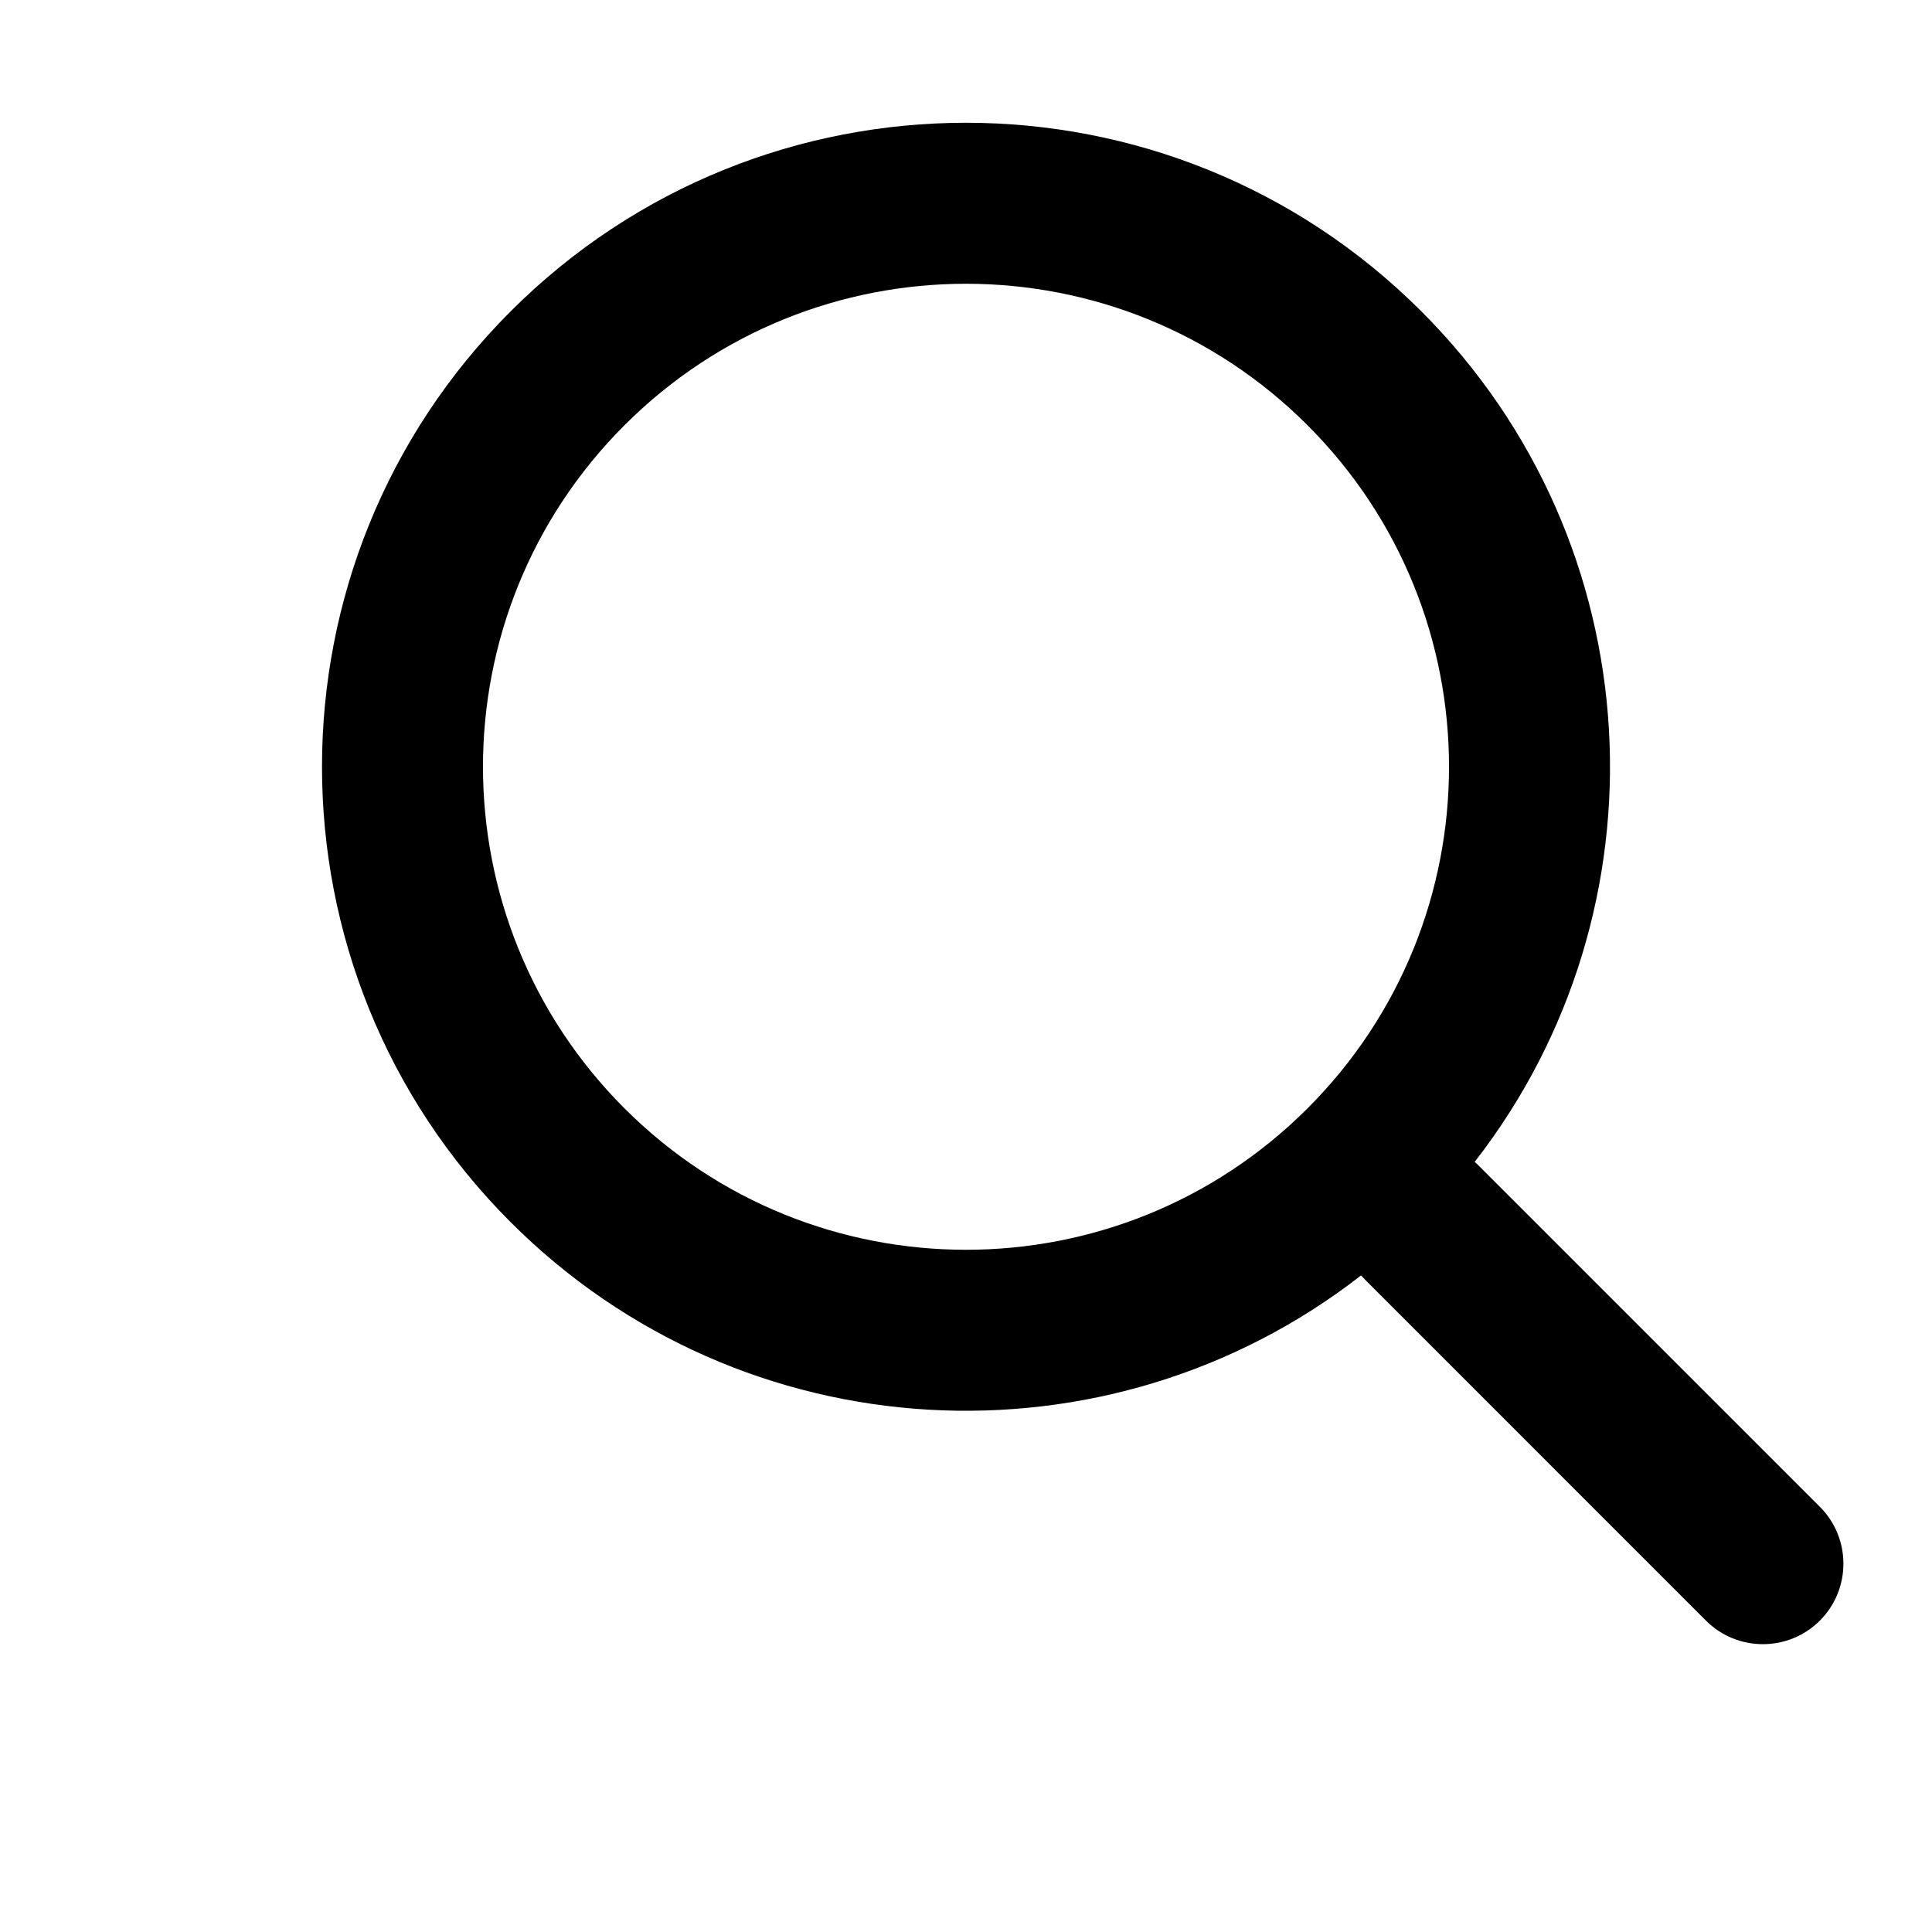
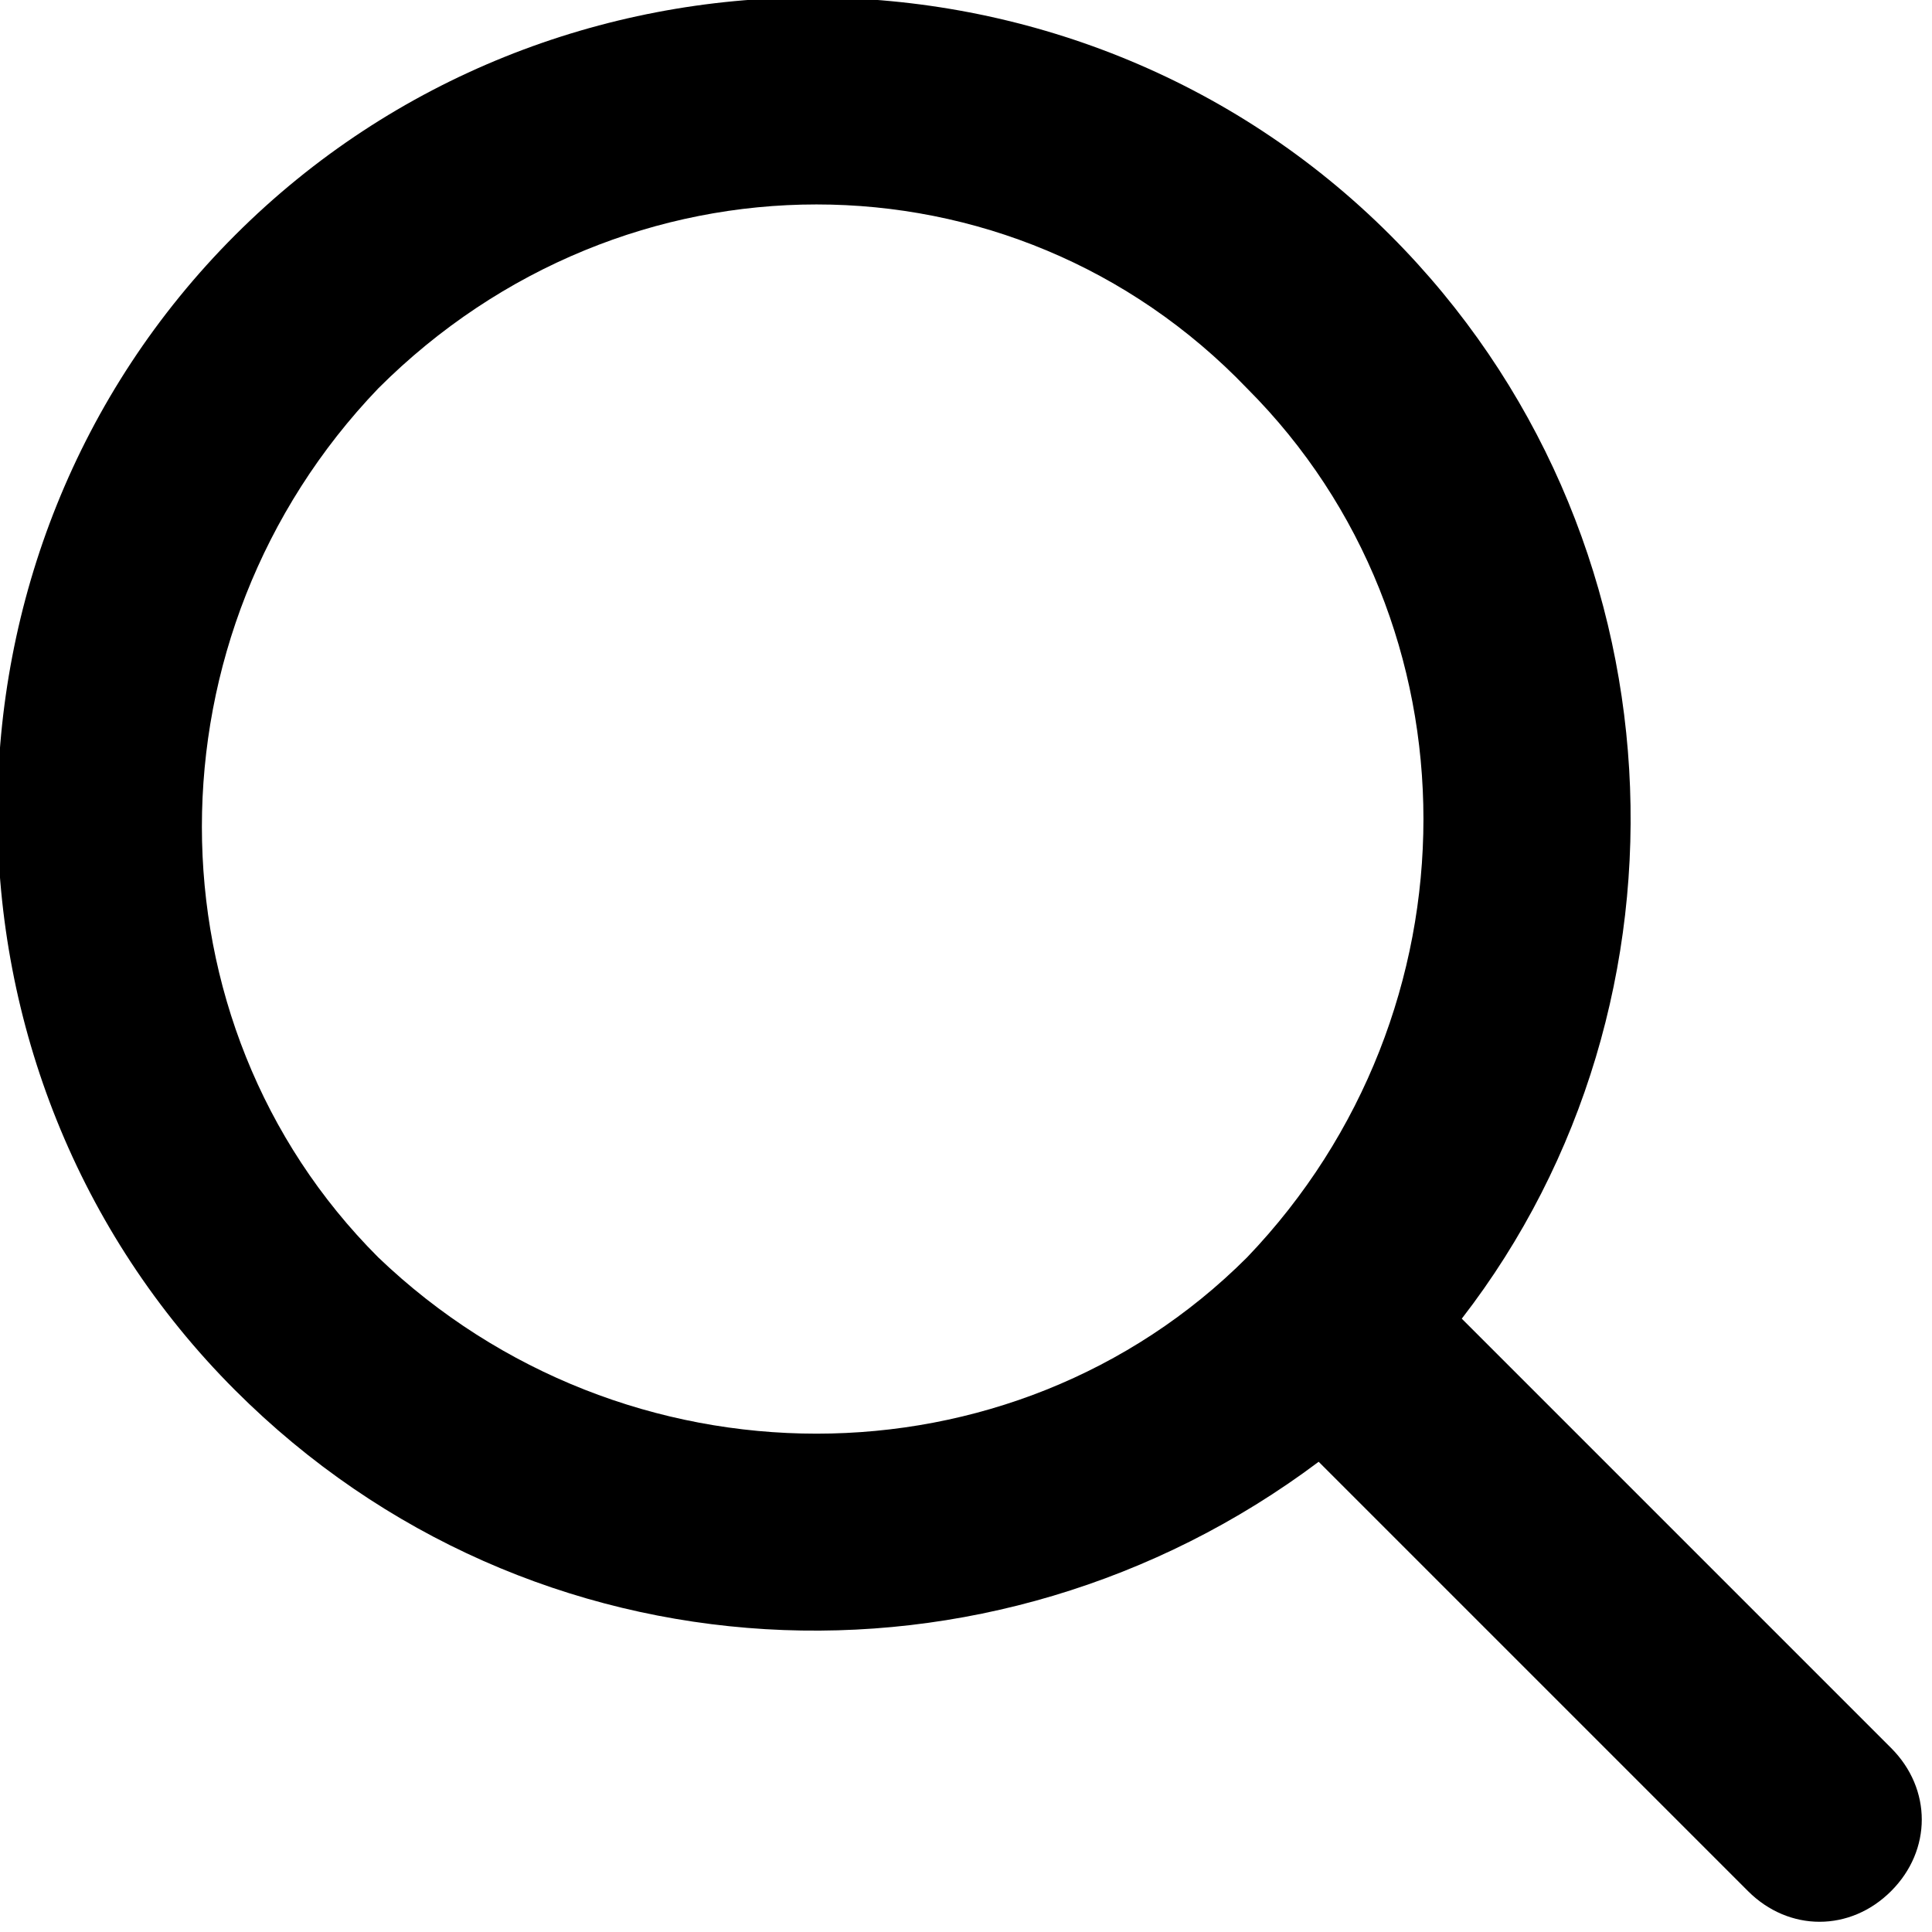
- <svg xmlns="http://www.w3.org/2000/svg" width="24" height="24" viewBox="0 0 24 24" fill="none">
-   <path fill-rule="evenodd" clip-rule="evenodd" d="M18.319 14.433C20.763 11.294 20.542 6.753 17.657 3.868C14.533 0.744 9.467 0.744 6.343 3.868C3.219 6.992 3.219 12.058 6.343 15.182C9.228 18.067 13.769 18.288 16.907 15.844C16.921 15.86 16.935 15.874 16.95 15.889L21.192 20.132C21.583 20.522 22.216 20.522 22.607 20.132C22.997 19.741 22.997 19.108 22.607 18.718L18.364 14.475C18.349 14.46 18.334 14.446 18.319 14.433ZM16.243 5.283C18.586 7.626 18.586 11.425 16.243 13.768C13.899 16.111 10.101 16.111 7.757 13.768C5.414 11.425 5.414 7.626 7.757 5.283C10.101 2.939 13.899 2.939 16.243 5.283Z" fill="currentColor" />
+ <svg xmlns="http://www.w3.org/2000/svg" version="1.1" id="Layer_1" x="0px" y="0px" viewBox="0 0 18.9 18.9" style="enable-background:new 0 0 18.9 18.9;" xml:space="preserve">
+   <style type="text/css">
+ 	.st0{fill-rule:evenodd;clip-rule:evenodd;}
+ </style>
+   <path class="st0" d="M14.3,12.9c2.4-3.1,2.2-7.7-0.7-10.6c-3.1-3.1-8.2-3.1-11.3,0c-3.1,3.1-3.1,8.2,0,11.3  c2.9,2.9,7.4,3.1,10.6,0.7c0,0,0,0,0,0l4.2,4.2c0.4,0.4,1,0.4,1.4,0c0.4-0.4,0.4-1,0-1.4L14.3,12.9C14.3,12.9,14.3,12.9,14.3,12.9z   M12.2,3.8c2.3,2.3,2.3,6.1,0,8.5c-2.3,2.3-6.1,2.3-8.5,0c-2.3-2.3-2.3-6.1,0-8.5C6.1,1.4,9.9,1.4,12.2,3.8z" />
</svg>
